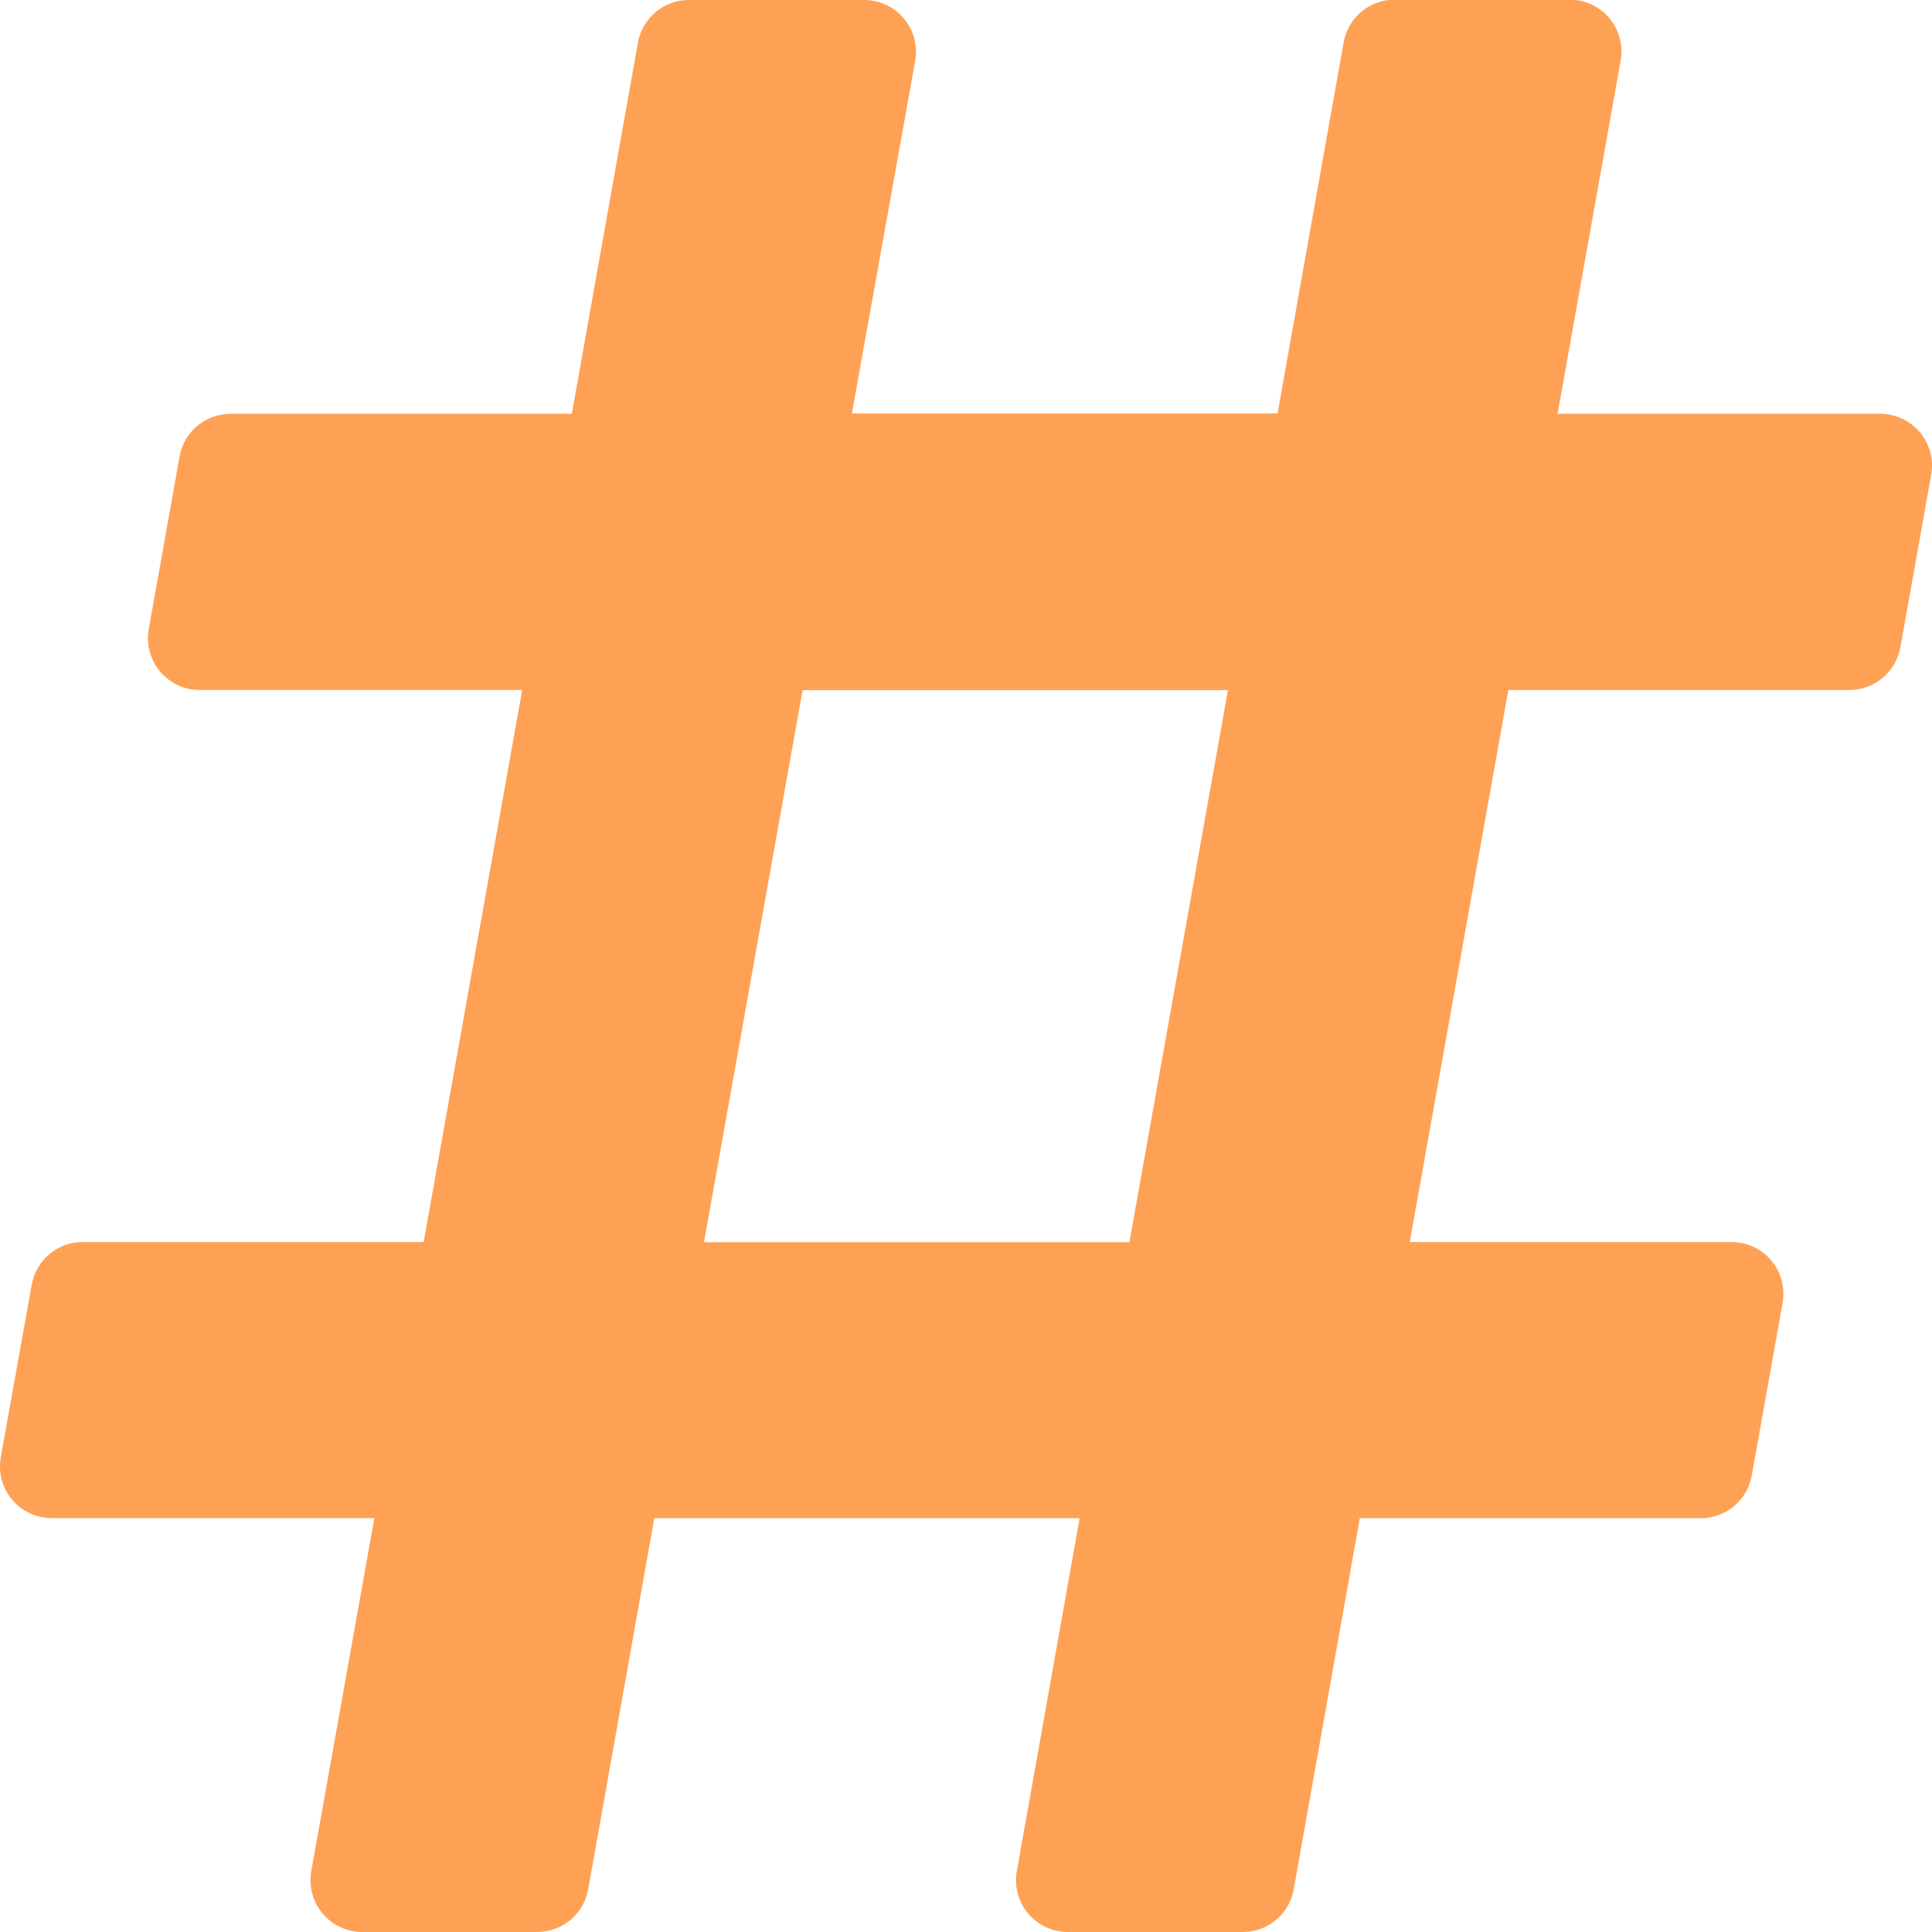
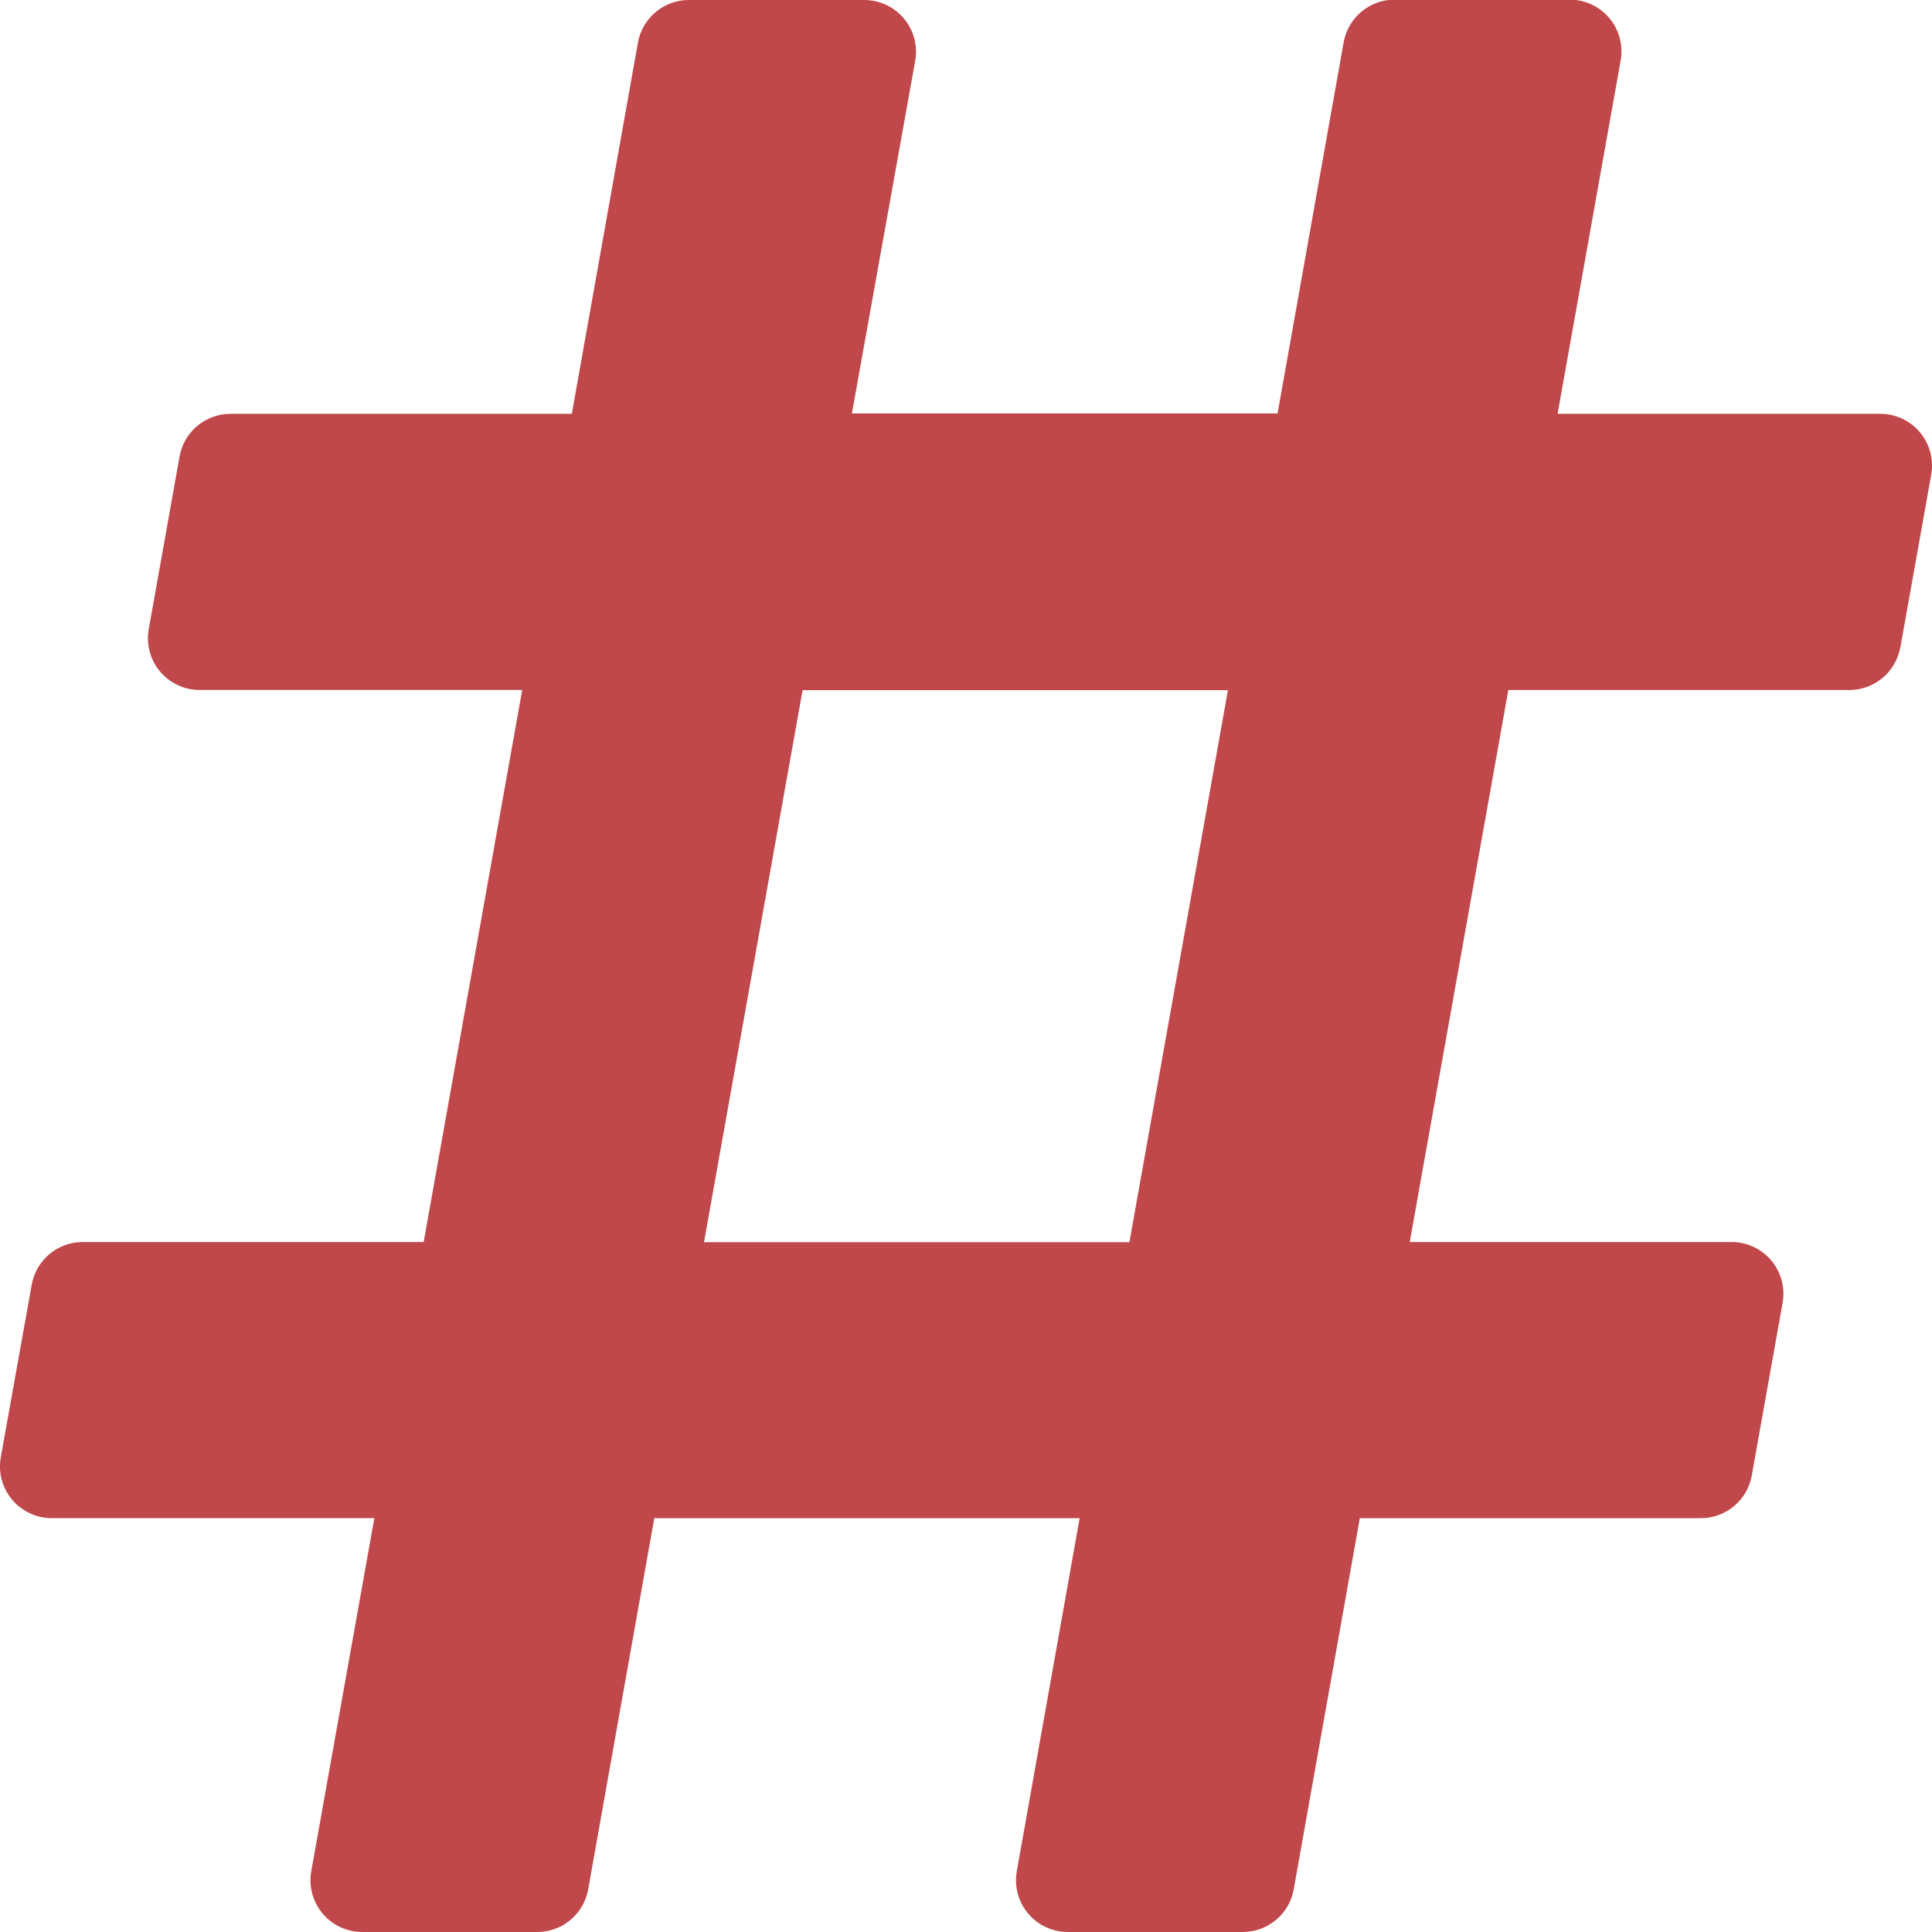
<svg xmlns="http://www.w3.org/2000/svg" width="38" height="38" viewBox="0 0 38 38">
-   <path id="hashtag" d="M37.378,44.732l.606-3.393a1.018,1.018,0,0,0-1-1.2H30.636l1.24-6.946a1.018,1.018,0,0,0-1-1.2H27.428a1.018,1.018,0,0,0-1,.839l-1.3,7.3H16.756L18,33.2a1.018,1.018,0,0,0-1-1.2H13.547a1.018,1.018,0,0,0-1,.839l-1.3,7.3H4.532a1.018,1.018,0,0,0-1,.839l-.606,3.393a1.018,1.018,0,0,0,1,1.2h6.345L8.333,56.429H1.624a1.018,1.018,0,0,0-1,.839L.016,60.66a1.018,1.018,0,0,0,1,1.2H7.363L6.123,68.8a1.018,1.018,0,0,0,1,1.2h3.446a1.018,1.018,0,0,0,1-.839l1.3-7.3h8.366L20,68.8a1.018,1.018,0,0,0,1,1.2h3.446a1.018,1.018,0,0,0,1-.839l1.3-7.3h6.709a1.018,1.018,0,0,0,1-.839l.606-3.393a1.018,1.018,0,0,0-1-1.2H27.728l1.939-10.857h6.709a1.018,1.018,0,0,0,1-.839Zm-15.164,11.7H13.847l1.939-10.857h8.366Z" transform="translate(0 -32)" fill="#ffa155" />
+   <path id="hashtag" d="M37.378,44.732l.606-3.393a1.018,1.018,0,0,0-1-1.2H30.636l1.24-6.946a1.018,1.018,0,0,0-1-1.2H27.428a1.018,1.018,0,0,0-1,.839l-1.3,7.3H16.756L18,33.2a1.018,1.018,0,0,0-1-1.2H13.547a1.018,1.018,0,0,0-1,.839l-1.3,7.3H4.532a1.018,1.018,0,0,0-1,.839l-.606,3.393a1.018,1.018,0,0,0,1,1.2h6.345L8.333,56.429H1.624a1.018,1.018,0,0,0-1,.839L.016,60.66a1.018,1.018,0,0,0,1,1.2H7.363L6.123,68.8a1.018,1.018,0,0,0,1,1.2h3.446a1.018,1.018,0,0,0,1-.839l1.3-7.3h8.366L20,68.8a1.018,1.018,0,0,0,1,1.2h3.446a1.018,1.018,0,0,0,1-.839l1.3-7.3h6.709a1.018,1.018,0,0,0,1-.839l.606-3.393a1.018,1.018,0,0,0-1-1.2H27.728l1.939-10.857h6.709a1.018,1.018,0,0,0,1-.839Zm-15.164,11.7H13.847l1.939-10.857h8.366Z" transform="translate(0 -32)" fill="#C1484A" />
</svg>
